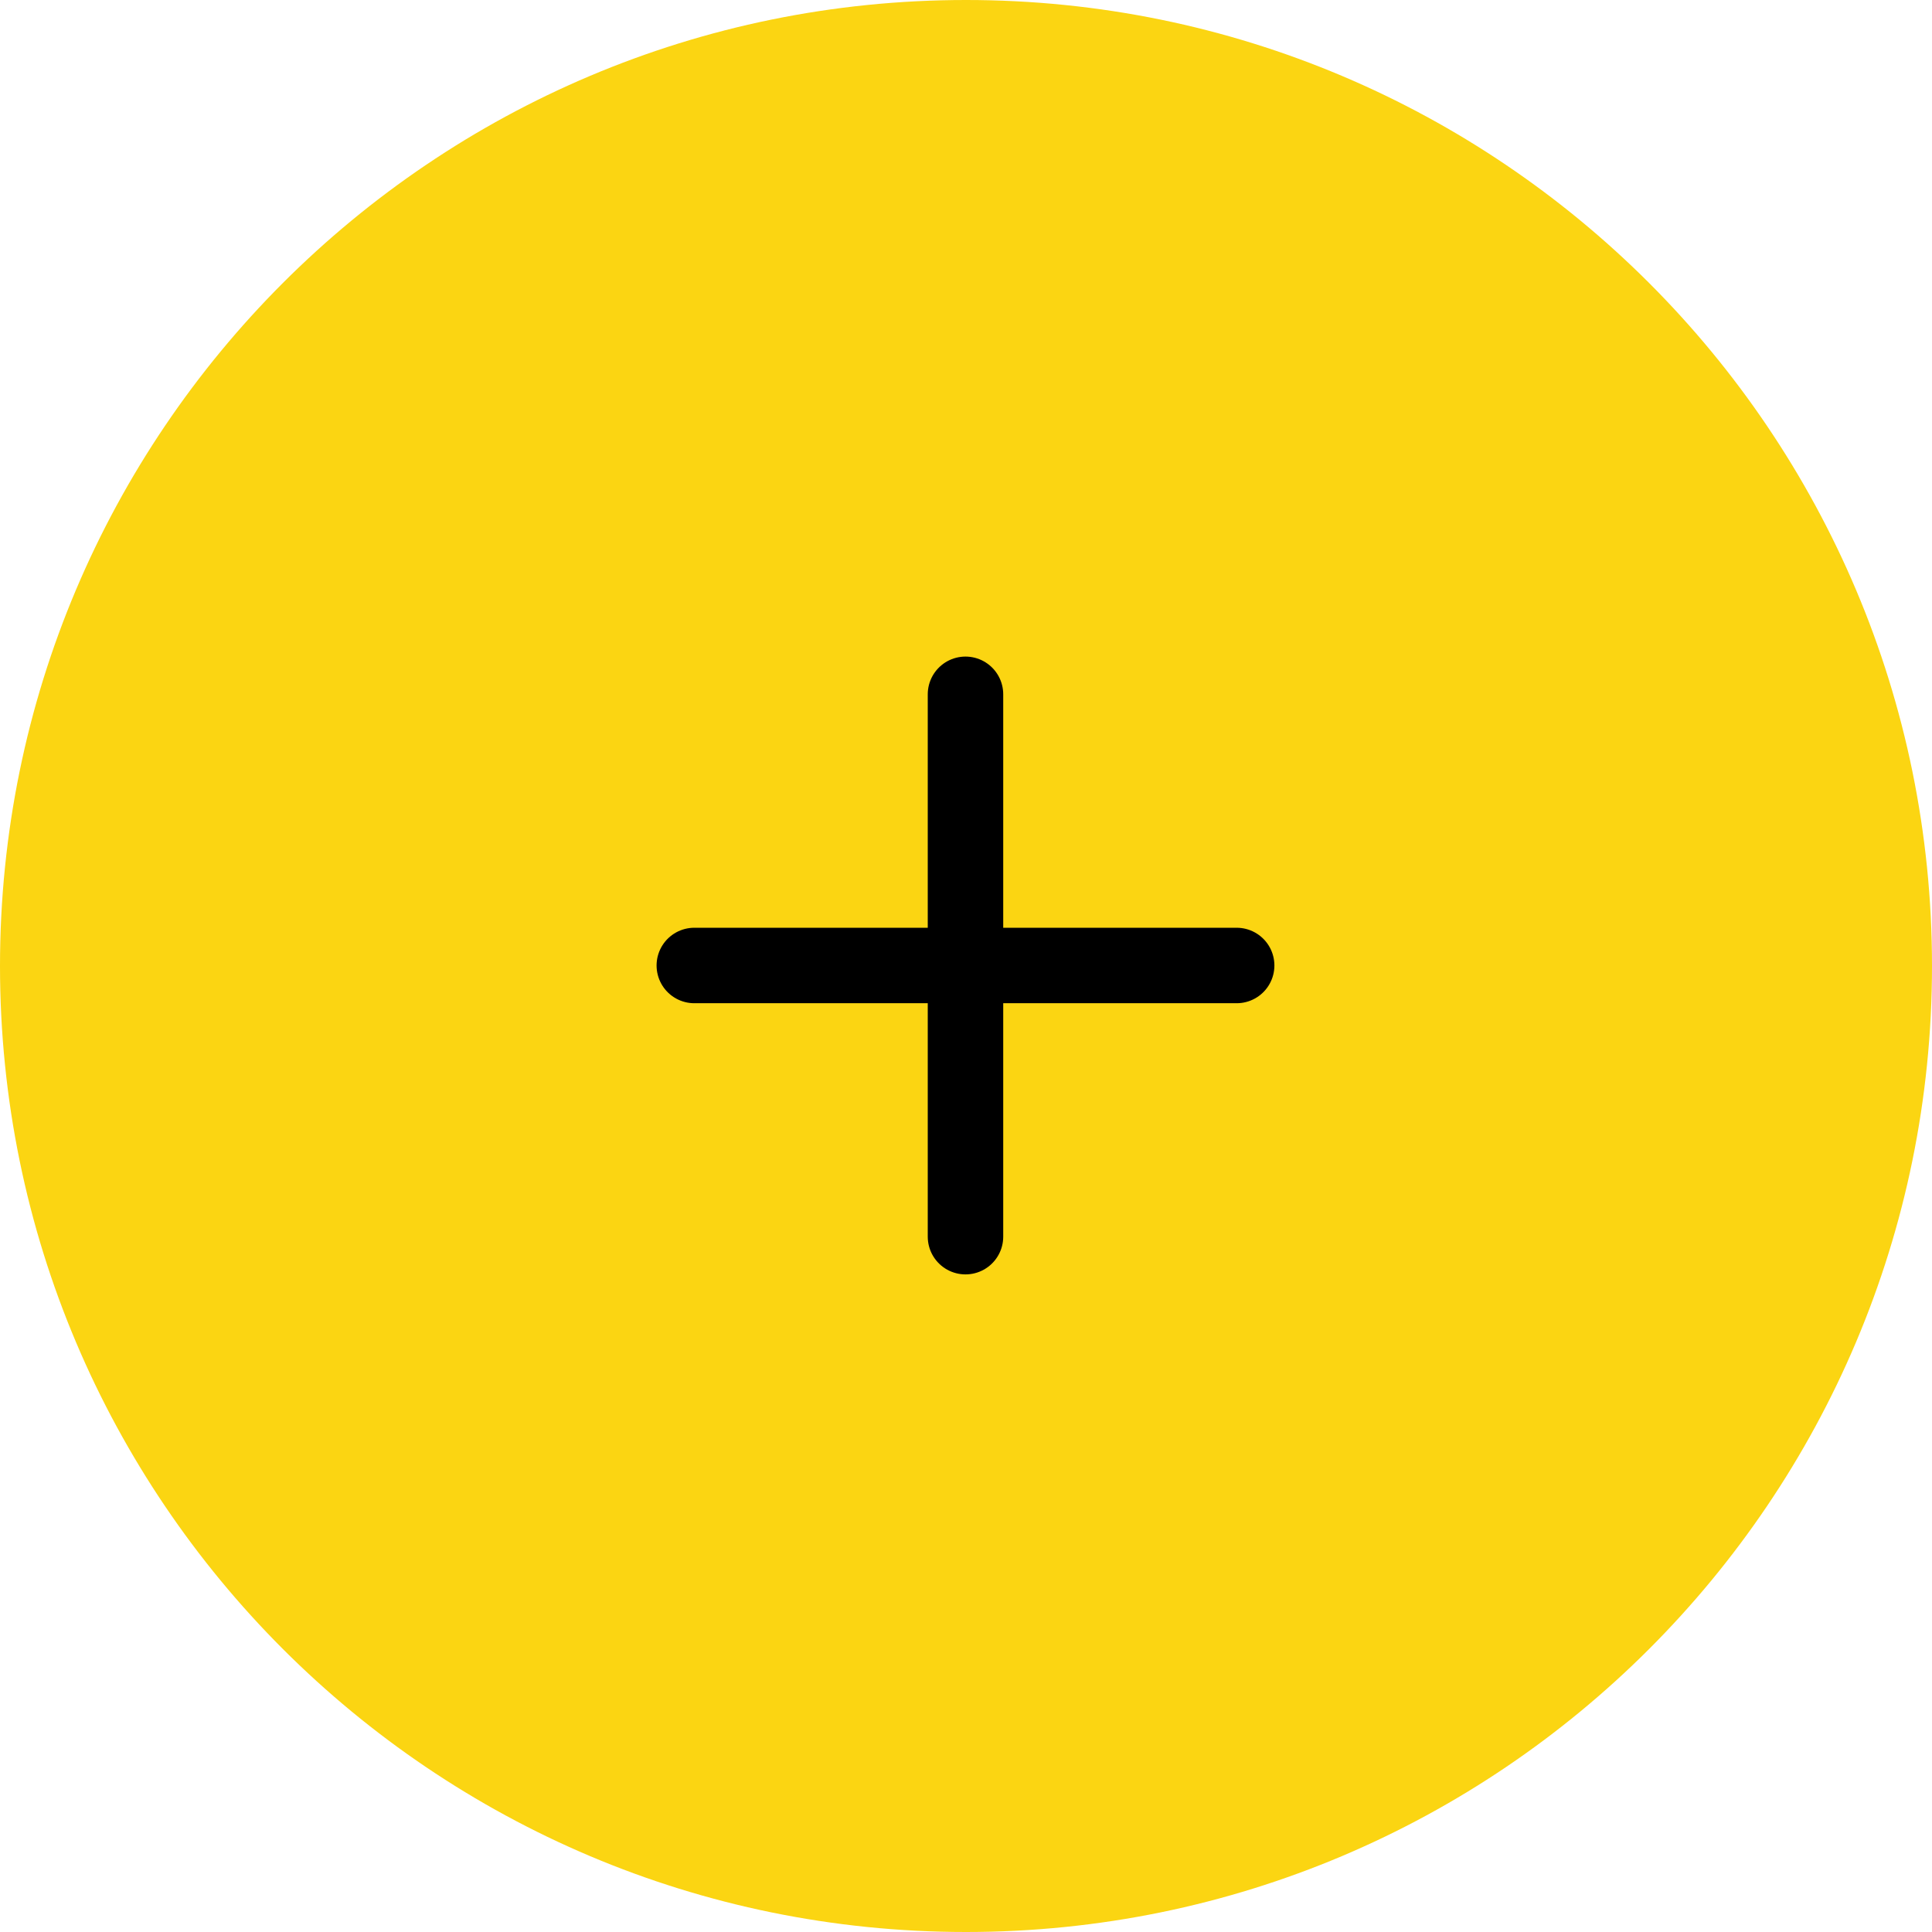
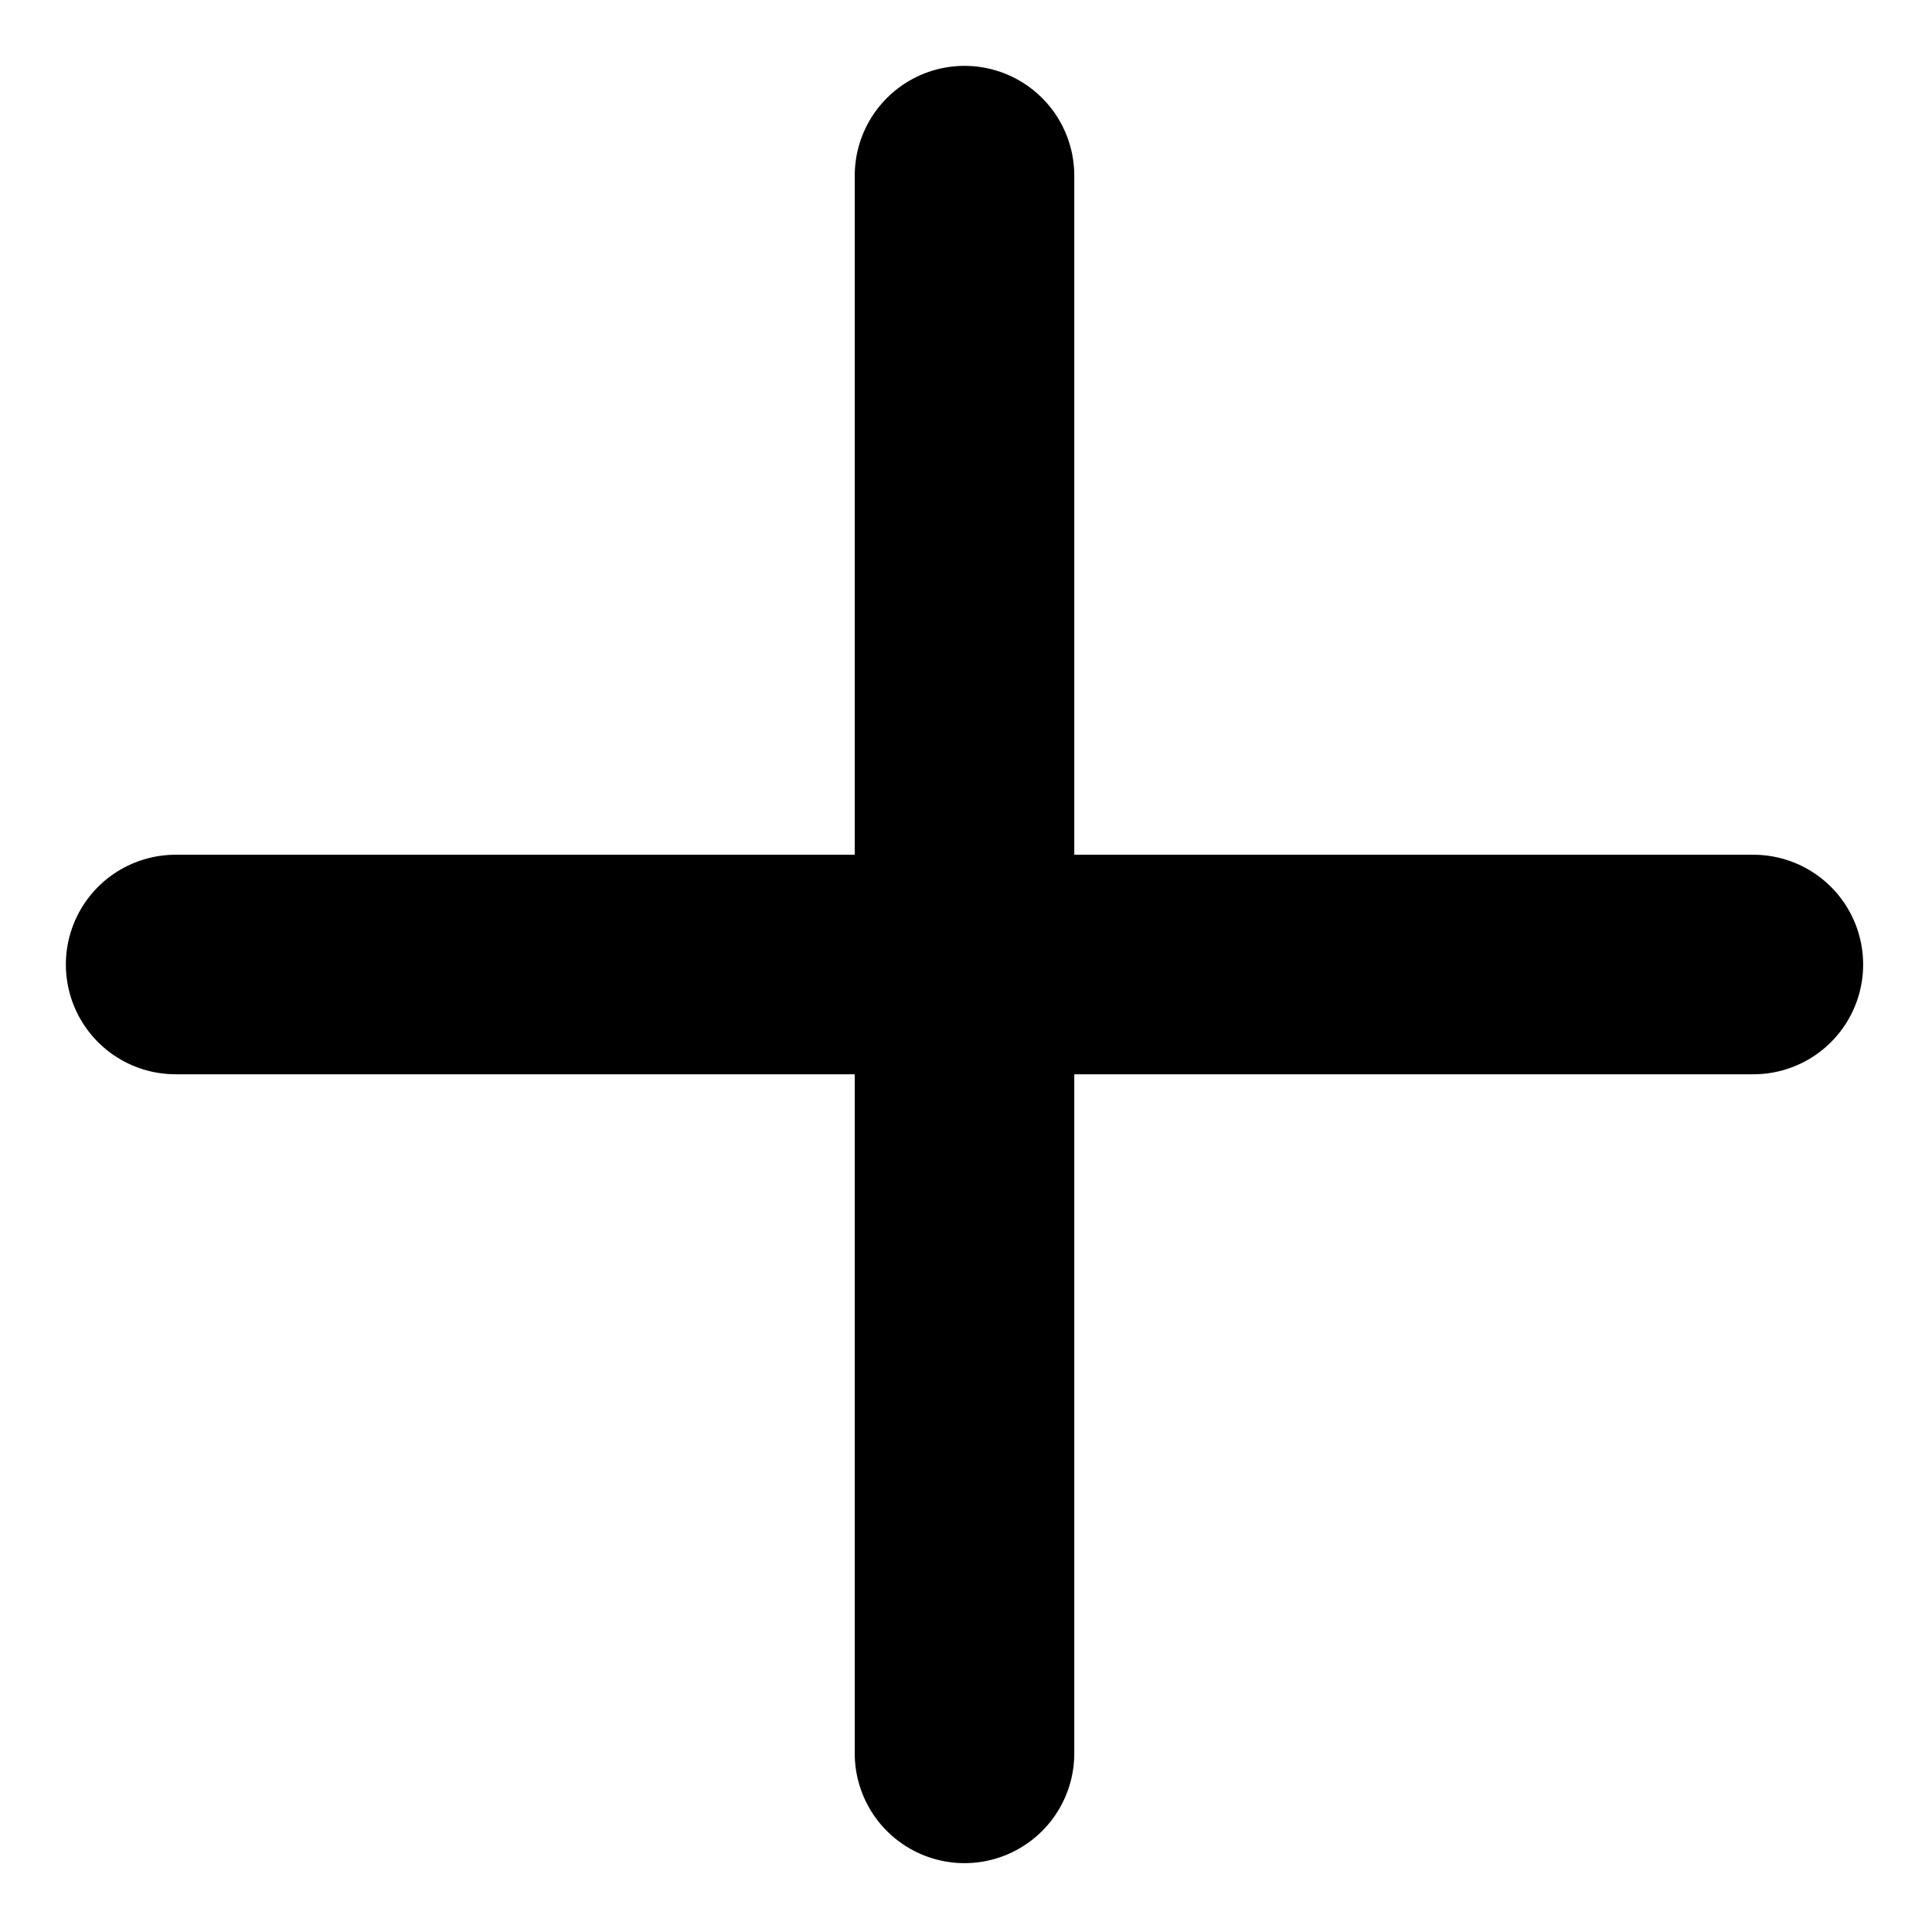
- <svg xmlns="http://www.w3.org/2000/svg" width="64" height="64" viewBox="0 0 64 64" fill="none">
-   <circle cx="32" cy="32" r="32" fill="#FBD512" />
-   <path d="M31.983 23V40.966" stroke="black" stroke-width="2.5" stroke-linecap="round" stroke-linejoin="round" />
-   <path d="M23 31.983H40.966" stroke="black" stroke-width="2.5" stroke-linecap="round" stroke-linejoin="round" />
+ <svg xmlns="http://www.w3.org/2000/svg" width="22" height="22" viewBox="0 0 22 22" fill="none">
+   <path d="M10.983 2V19.966" stroke="black" stroke-width="2.5" stroke-linecap="round" stroke-linejoin="round" />
+   <path d="M2 10.983H19.966" stroke="black" stroke-width="2.5" stroke-linecap="round" stroke-linejoin="round" />
</svg>
